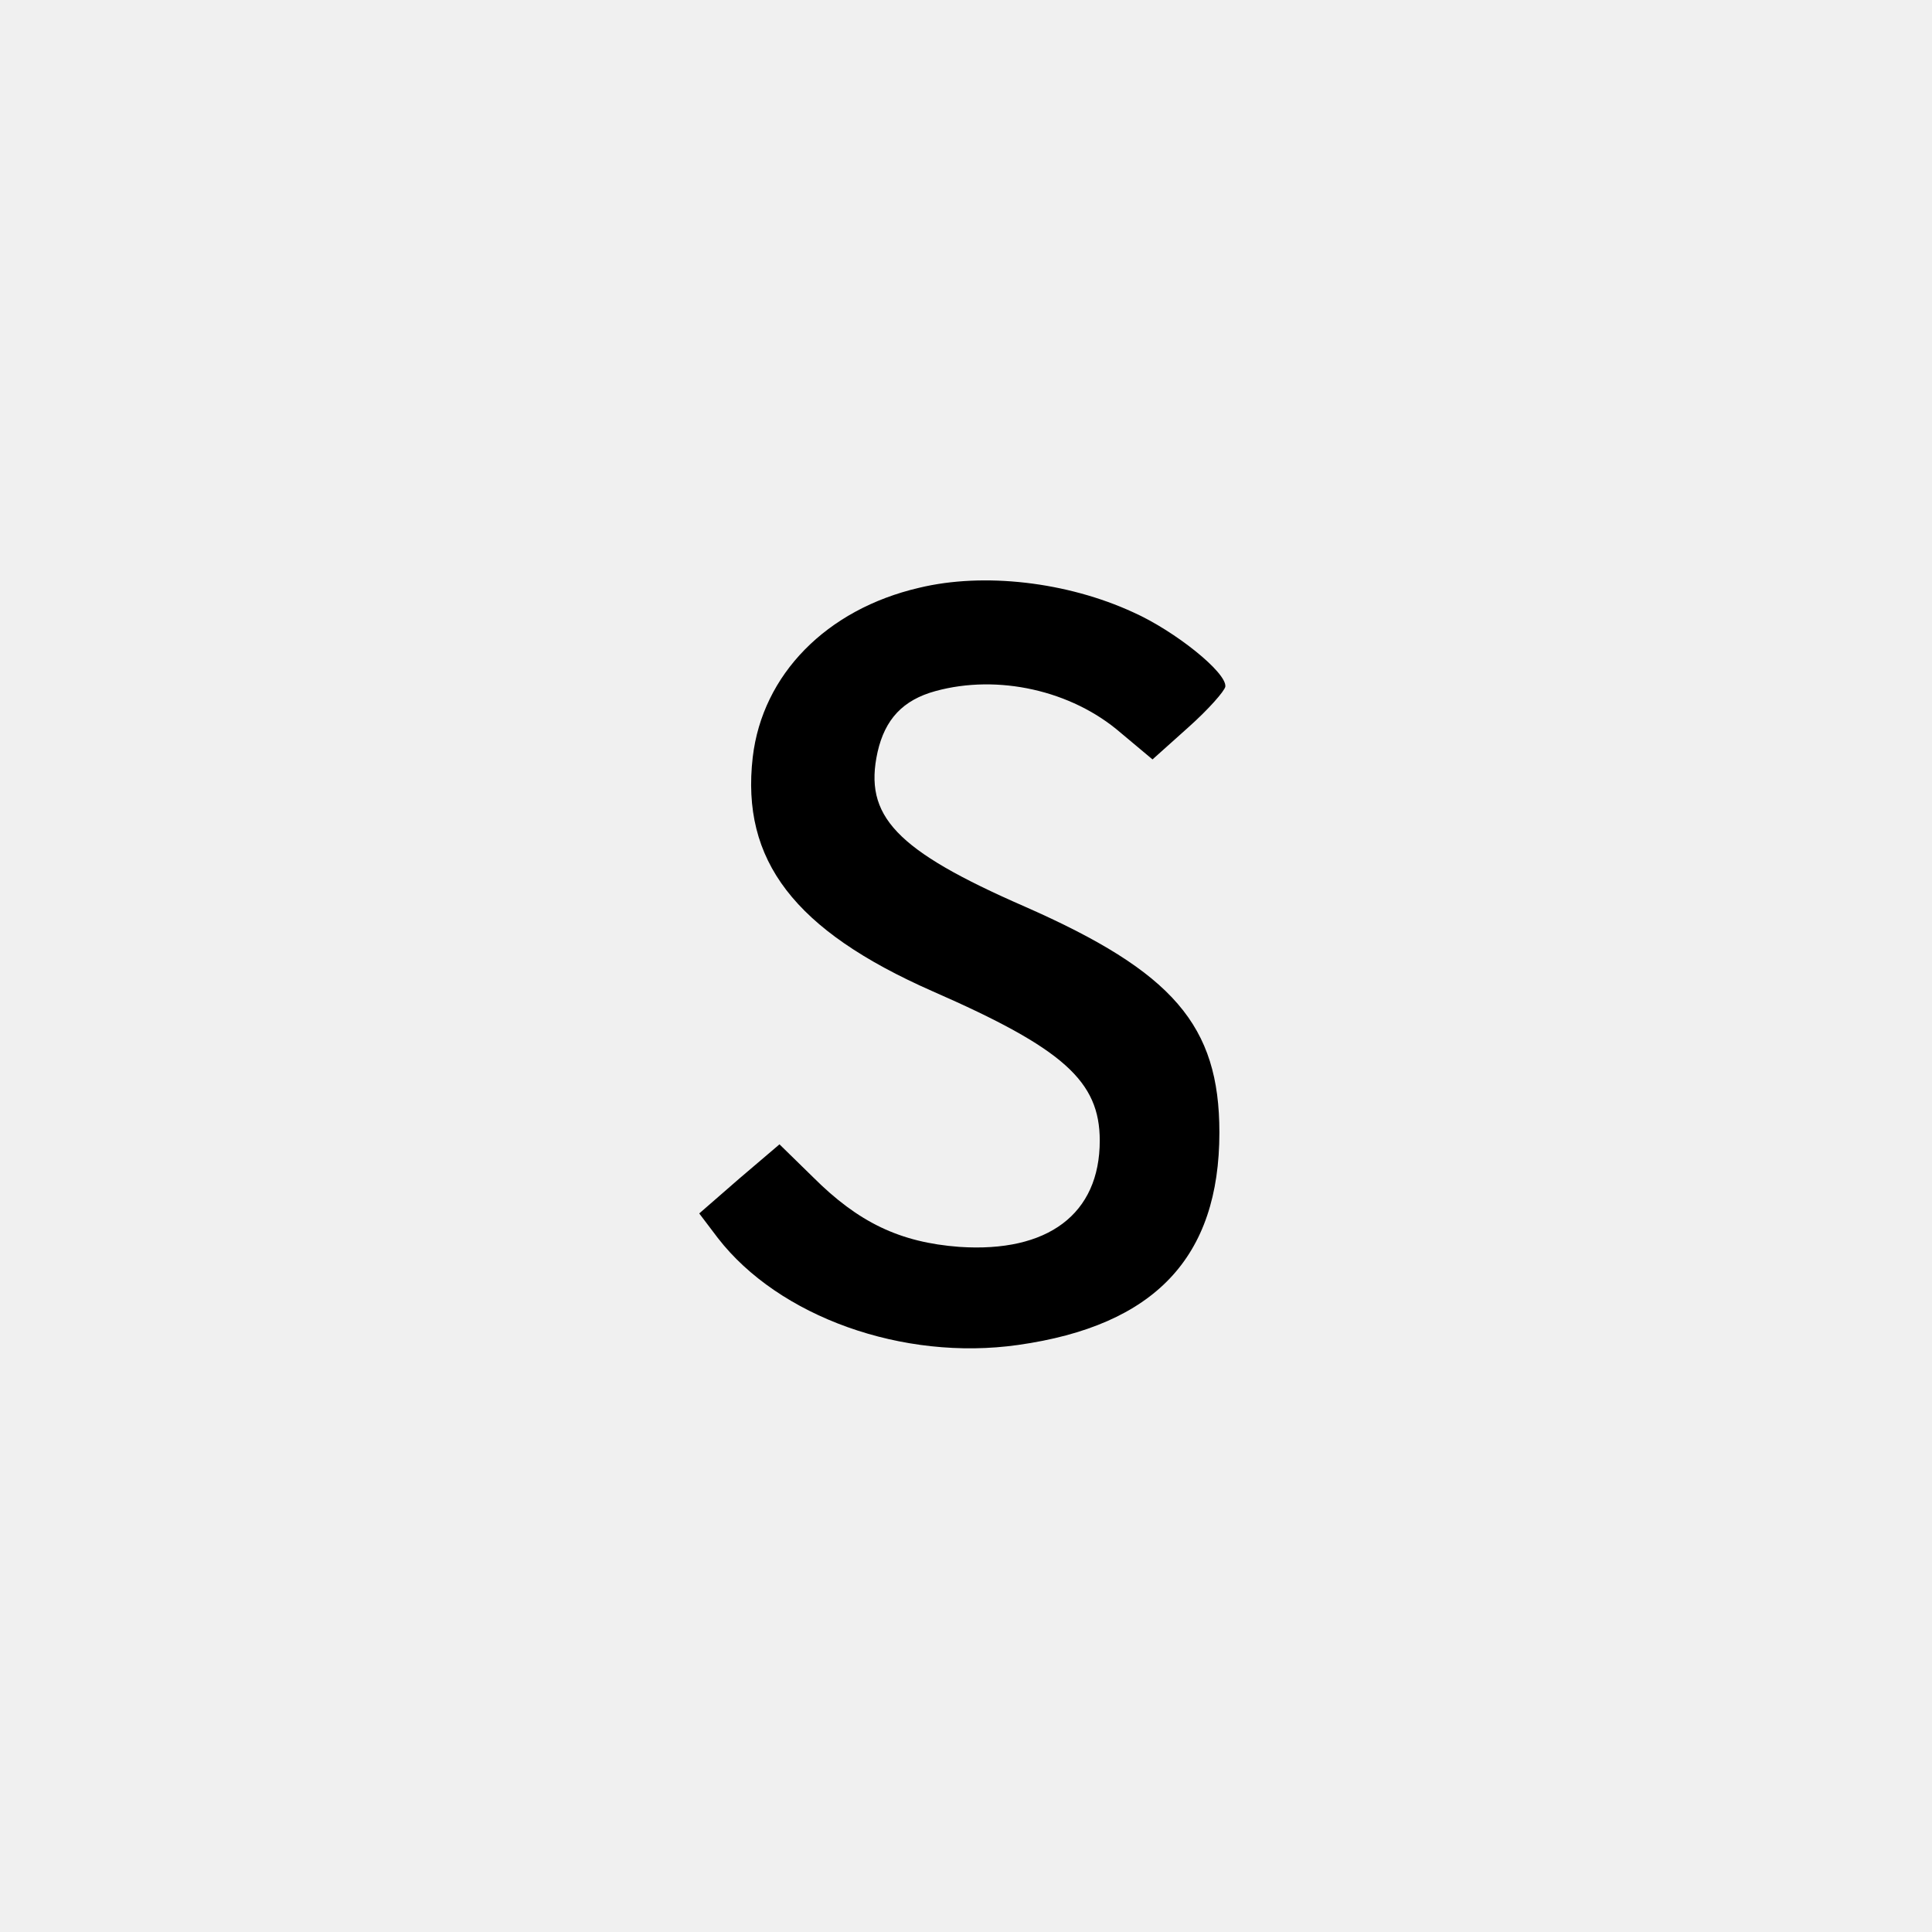
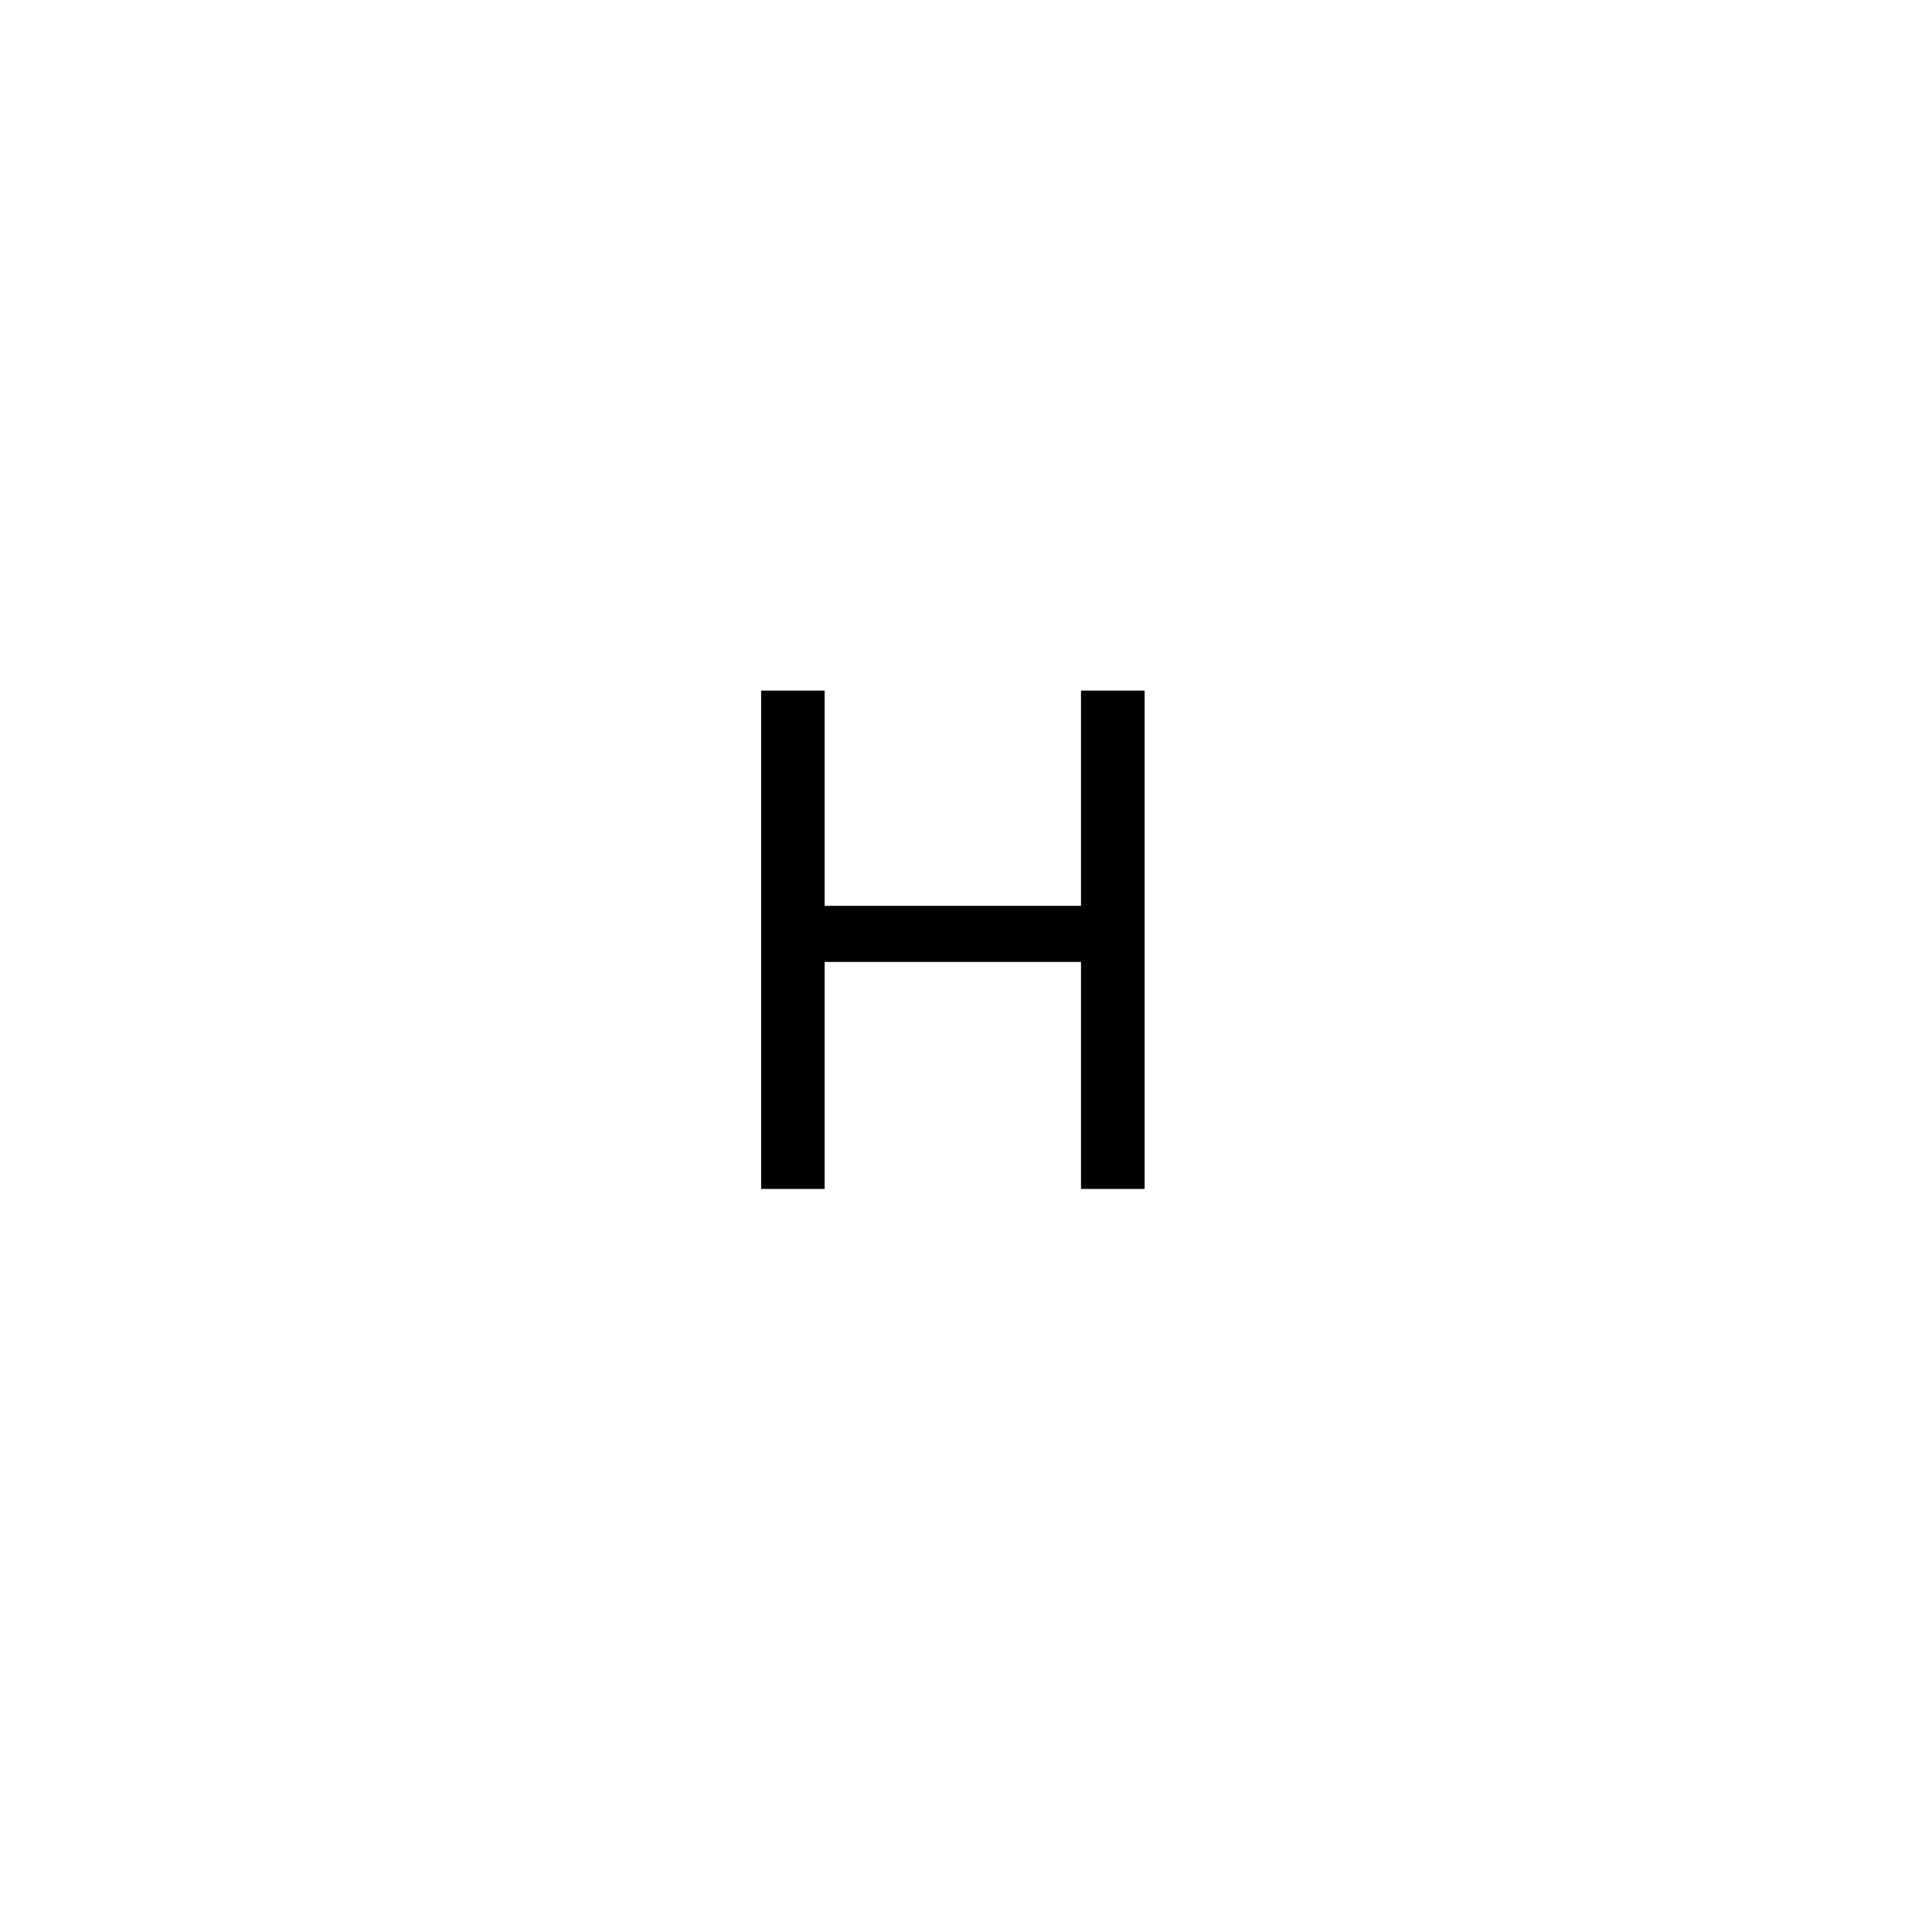
- <svg xmlns="http://www.w3.org/2000/svg" version="1.0" width="260pt" height="260pt" viewBox="0 0 260 260" preserveAspectRatio="xMidYMid meet">
-   <g transform="translate(0,260) scale(0.1,-0.1)" fill="#000000" stroke="none">
-     <path d="M1237 1809 c-125 -29 -211 -117 -224 -228 -16 -139 56 -233 242 -315 176 -77 225 -121 225 -201 0 -99 -70 -151 -189 -143 -80 6 -136 33 -197 94 l-45 44 -54 -46 -54 -47 25 -33 c82 -106 249 -166 404 -144 184 26 271 118 271 286 0 144 -62 216 -262 304 -174 76 -217 122 -198 208 10 44 34 70 78 82 84 23 183 1 249 -56 l43 -36 48 43 c27 24 49 49 50 55 2 19 -68 75 -124 100 -89 41 -201 54 -288 33z" />
+ <svg xmlns="http://www.w3.org/2000/svg" width="260" height="260">
+   <g>
+     <rect fill="#ffffff" id="canvas_background" height="262" width="262" y="-1" x="-1" />
+     <g display="none" overflow="visible" y="0" x="0" height="100%" width="100%" id="canvasGrid">
+       <rect fill="url(#gridpattern)" stroke-width="0" y="0" x="0" height="100%" width="100%" />
+     </g>
+   </g>
+   <g>
+     <text xml:space="preserve" text-anchor="start" font-family="Helvetica, Arial, sans-serif" font-size="92" id="svg_1" y="160" x="94.789" stroke-width="0" stroke="#000" fill="#000000">H</text>
  </g>
</svg>
